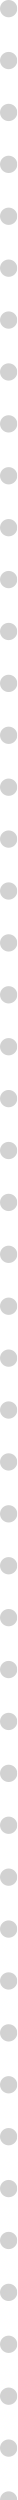
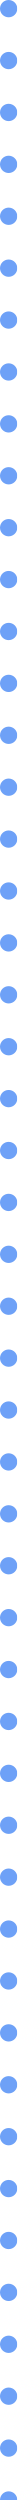
<svg xmlns="http://www.w3.org/2000/svg" width="2" height="289" fill="none">
  <mask id="a" maskUnits="userSpaceOnUse" x="0" y="0" width="2" height="289">
    <path fill="#C4C4C4" d="M0 0H2V289H0z" />
  </mask>
-   <g mask="url(#a)" fill="#C4C4C4">
+   <g mask="url(#a)" fill="#4285F4">
    <circle cx="1" cy="1" r="1" />
    <circle cx="1" cy="7" r="1" />
    <circle cx="1" cy="13" r="1" />
    <circle cx="1" cy="19" r="1" />
    <circle cx="1" cy="25" r="1" />
    <circle cx="1" cy="31" r="1" />
    <circle cx="1" cy="37" r="1" />
    <circle cx="1" cy="43" r="1" />
    <circle cx="1" cy="49" r="1" />
    <circle cx="1" cy="55" r="1" />
    <circle cx="1" cy="61" r="1" />
    <circle cx="1" cy="67" r="1" />
    <circle cx="1" cy="73" r="1" />
    <circle cx="1" cy="79" r="1" />
    <circle cx="1" cy="85" r="1" />
    <circle cx="1" cy="91" r="1" />
    <circle cx="1" cy="97" r="1" />
    <circle cx="1" cy="103" r="1" />
    <circle cx="1" cy="109" r="1" />
    <circle cx="1" cy="115" r="1" />
    <circle cx="1" cy="121" r="1" />
    <circle cx="1" cy="127" r="1" />
    <circle cx="1" cy="133" r="1" />
    <circle cx="1" cy="139" r="1" />
    <circle cx="1" cy="145" r="1" />
    <circle cx="1" cy="151" r="1" />
    <circle cx="1" cy="157" r="1" />
    <circle cx="1" cy="163" r="1" />
    <circle cx="1" cy="169" r="1" />
    <circle cx="1" cy="175" r="1" />
    <circle cx="1" cy="181" r="1" />
    <circle cx="1" cy="187" r="1" />
    <circle cx="1" cy="193" r="1" />
    <circle cx="1" cy="199" r="1" />
    <circle cx="1" cy="205" r="1" />
    <circle cx="1" cy="211" r="1" />
    <circle cx="1" cy="217" r="1" />
    <circle cx="1" cy="223" r="1" />
    <circle cx="1" cy="229" r="1" />
    <circle cx="1" cy="235" r="1" />
    <circle cx="1" cy="241" r="1" />
    <circle cx="1" cy="247" r="1" />
    <circle cx="1" cy="253" r="1" />
    <circle cx="1" cy="259" r="1" />
    <circle cx="1" cy="265" r="1" />
    <circle cx="1" cy="271" r="1" />
    <circle cx="1" cy="277" r="1" />
    <circle cx="1" cy="283" r="1" />
    <circle cx="1" cy="289" r="1" />
  </g>
</svg>
